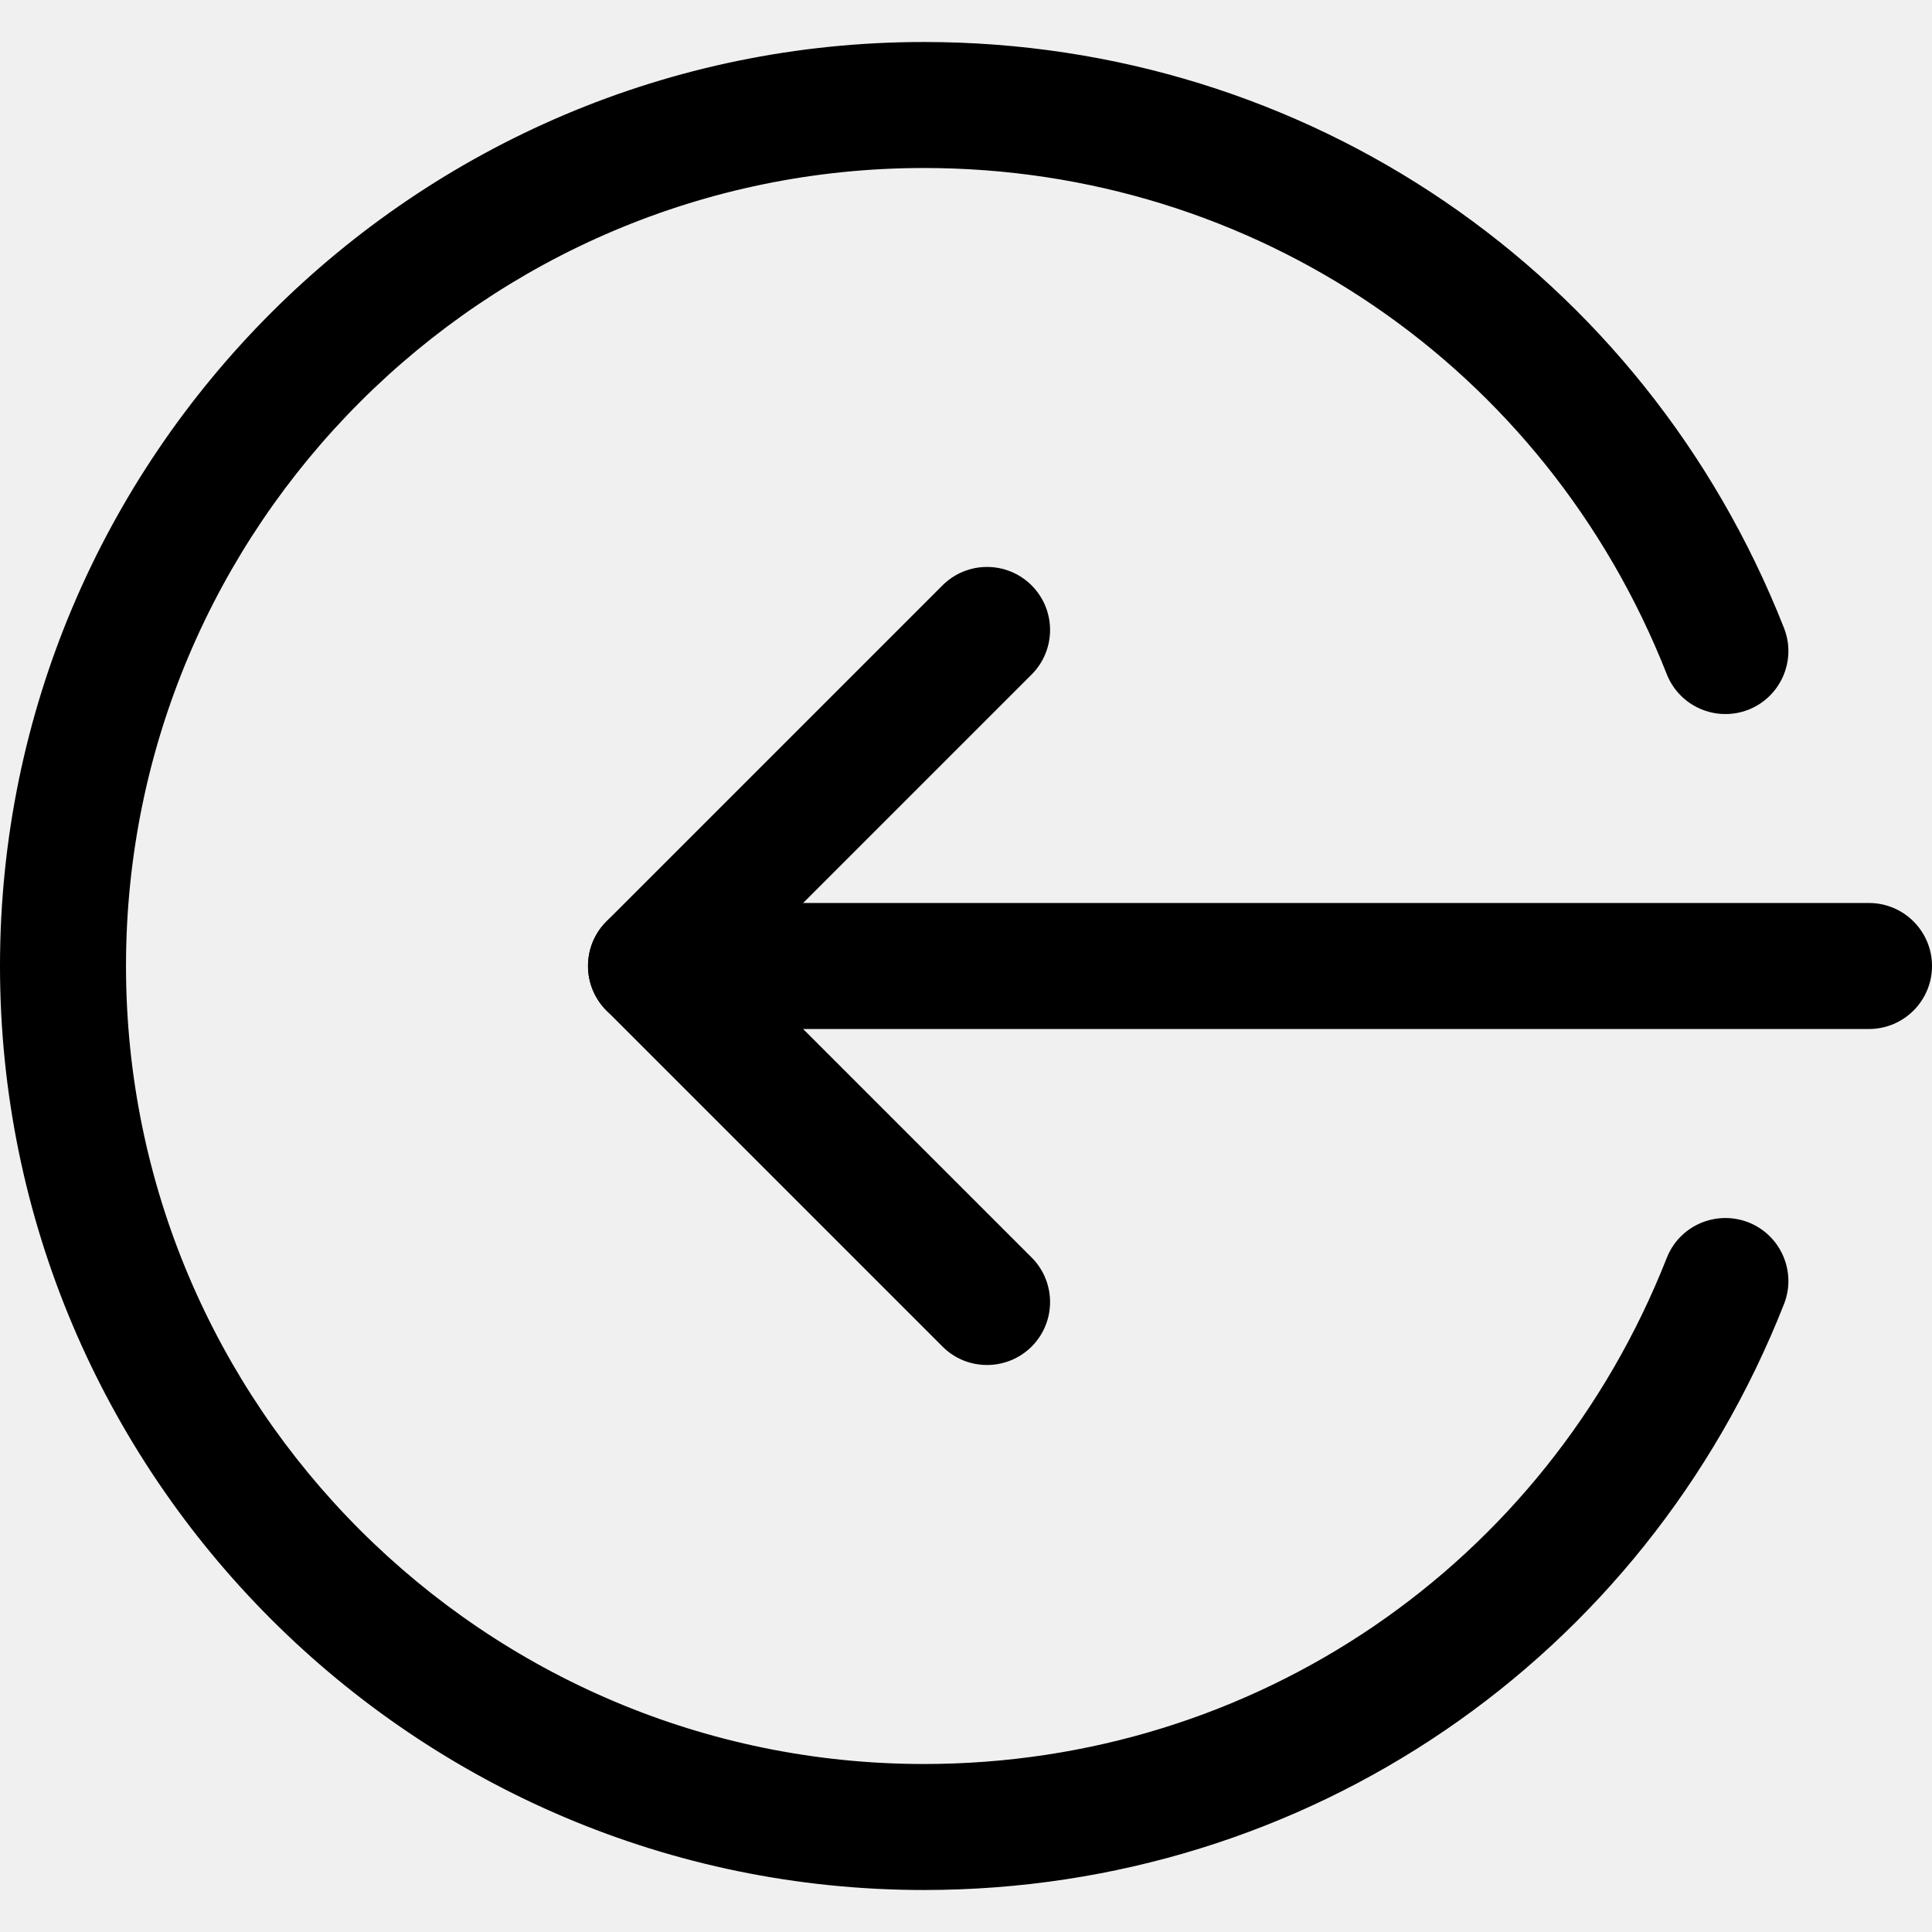
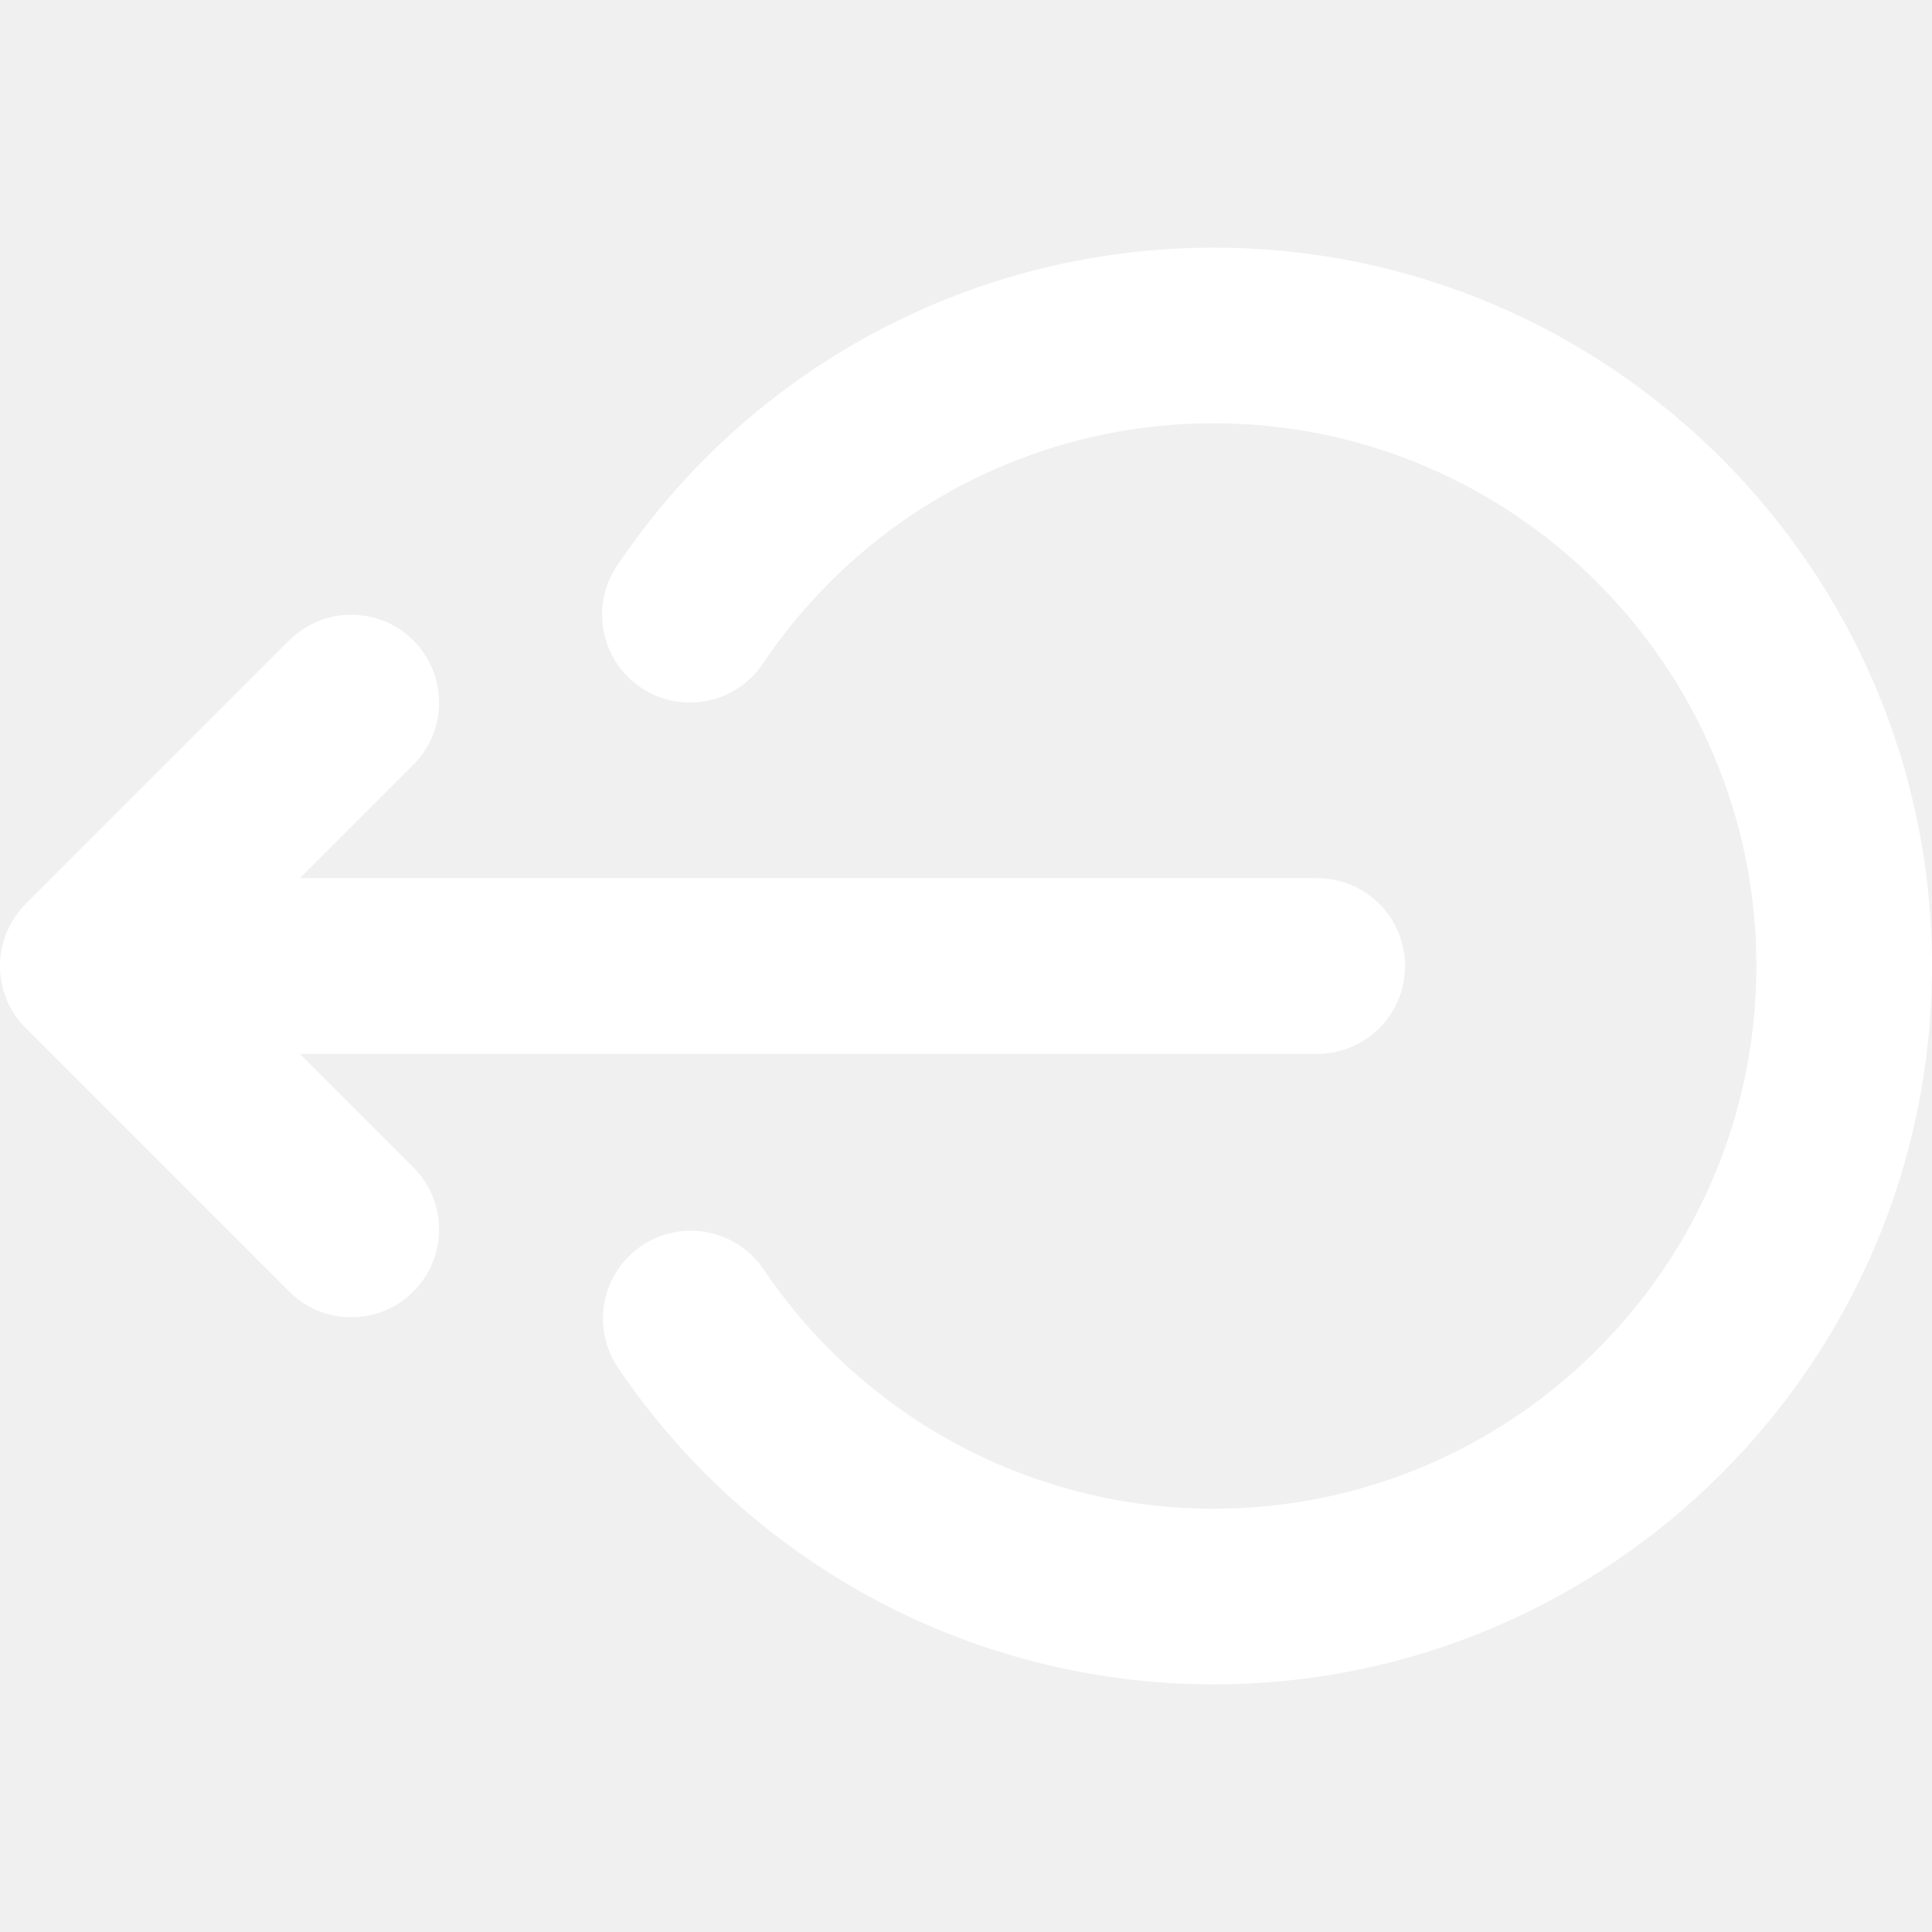
- <svg xmlns="http://www.w3.org/2000/svg" height="490pt" viewBox="0 -10 490.667 490" width="490pt">
-   <path d="m474.668 251h-309.336c-8.832 0-16-7.168-16-16s7.168-16 16-16h309.336c8.832 0 16 7.168 16 16s-7.168 16-16 16zm0 0" />
-   <path d="m250.668 336.332c-4.098 0-8.191-1.555-11.309-4.691l-85.332-85.332c-6.25-6.254-6.25-16.387 0-22.637l85.332-85.332c6.25-6.25 16.383-6.25 22.637 0 6.25 6.25 6.25 16.383 0 22.633l-74.027 74.027 74.027 74.027c6.25 6.25 6.25 16.383 0 22.633-3.137 3.117-7.234 4.672-11.328 4.672zm0 0" />
-   <path d="m234.668 469.668c-129.387 0-234.668-105.281-234.668-234.668s105.281-234.668 234.668-234.668c97.086 0 182.805 58.41 218.41 148.824 3.242 8.211-.812 17.492-9.023 20.754-8.215 3.203-17.496-.789-20.758-9.043-30.742-78.082-104.789-128.535-188.629-128.535-111.746 0-202.668 90.926-202.668 202.668s90.922 202.668 202.668 202.668c83.84 0 157.887-50.453 188.629-128.512 3.242-8.258 12.523-12.246 20.758-9.047 8.211 3.242 12.266 12.543 9.023 20.758-35.605 90.391-121.324 148.801-218.41 148.801zm0 0" />
+ <svg xmlns="http://www.w3.org/2000/svg" version="1.1" width="512" height="512" x="0" y="0" viewBox="0 0 330 330" style="enable-background:new 0 0 512 512" xml:space="preserve" class="">
+   <g>
+     <g id="XMLID_2_">
+       <path id="XMLID_4_" d="M51.213,180h173.785c8.284,0,15-6.716,15-15s-6.716-15-15-15H51.213l19.394-19.393   c5.858-5.857,5.858-15.355,0-21.213c-5.856-5.858-15.354-5.858-21.213,0L4.397,154.391c-0.348,0.347-0.676,0.71-0.988,1.09   c-0.076,0.093-0.141,0.193-0.215,0.288c-0.229,0.291-0.454,0.583-0.66,0.891c-0.06,0.09-0.109,0.185-0.168,0.276   c-0.206,0.322-0.408,0.647-0.59,0.986c-0.035,0.067-0.064,0.138-0.099,0.205c-0.189,0.367-0.371,0.739-0.53,1.123   c-0.02,0.047-0.034,0.097-0.053,0.145c-0.163,0.404-0.314,0.813-0.442,1.234c-0.017,0.053-0.026,0.108-0.041,0.162   c-0.121,0.413-0.232,0.83-0.317,1.257c-0.025,0.127-0.036,0.258-0.059,0.386c-0.062,0.354-0.124,0.708-0.159,1.069   C0.025,163.998,0,164.498,0,165s0.025,1.002,0.076,1.498c0.035,0.366,0.099,0.723,0.16,1.08c0.022,0.124,0.033,0.251,0.058,0.374   c0.086,0.431,0.196,0.852,0.318,1.269c0.015,0.049,0.024,0.101,0.039,0.15c0.129,0.423,0.28,0.836,0.445,1.244   c0.018,0.044,0.031,0.091,0.05,0.135c0.16,0.387,0.343,0.761,0.534,1.13c0.033,0.065,0.061,0.133,0.095,0.198   c0.184,0.341,0.387,0.669,0.596,0.994c0.056,0.088,0.104,0.181,0.162,0.267c0.207,0.309,0.434,0.603,0.662,0.895   c0.073,0.094,0.138,0.193,0.213,0.285c0.313,0.379,0.641,0.743,0.988,1.09l44.997,44.997C52.322,223.536,56.161,225,60,225   s7.678-1.464,10.606-4.394c5.858-5.858,5.858-15.355,0-21.213L51.213,180z" fill="#ffffff" data-original="#000000" style="" />
+       <path id="XMLID_5_" d="M207.299,42.299c-40.944,0-79.038,20.312-101.903,54.333c-4.62,6.875-2.792,16.195,4.083,20.816   c6.876,4.62,16.195,2.794,20.817-4.083c17.281-25.715,46.067-41.067,77.003-41.067C258.414,72.299,300,113.884,300,165   s-41.586,92.701-92.701,92.701c-30.845,0-59.584-15.283-76.878-40.881c-4.639-6.865-13.961-8.669-20.827-4.032   c-6.864,4.638-8.67,13.962-4.032,20.826c22.881,33.868,60.913,54.087,101.737,54.087C274.956,287.701,330,232.658,330,165   S274.956,42.299,207.299,42.299z" fill="#ffffff" data-original="#000000" style="" />
+     </g>
+     <g>
+ </g>
+     <g>
+ </g>
+     <g>
+ </g>
+     <g>
+ </g>
+     <g>
+ </g>
+     <g>
+ </g>
+     <g>
+ </g>
+     <g>
+ </g>
+     <g>
+ </g>
+     <g>
+ </g>
+     <g>
+ </g>
+     <g>
+ </g>
+     <g>
+ </g>
+     <g>
+ </g>
+     <g>
+ </g>
+   </g>
</svg>
